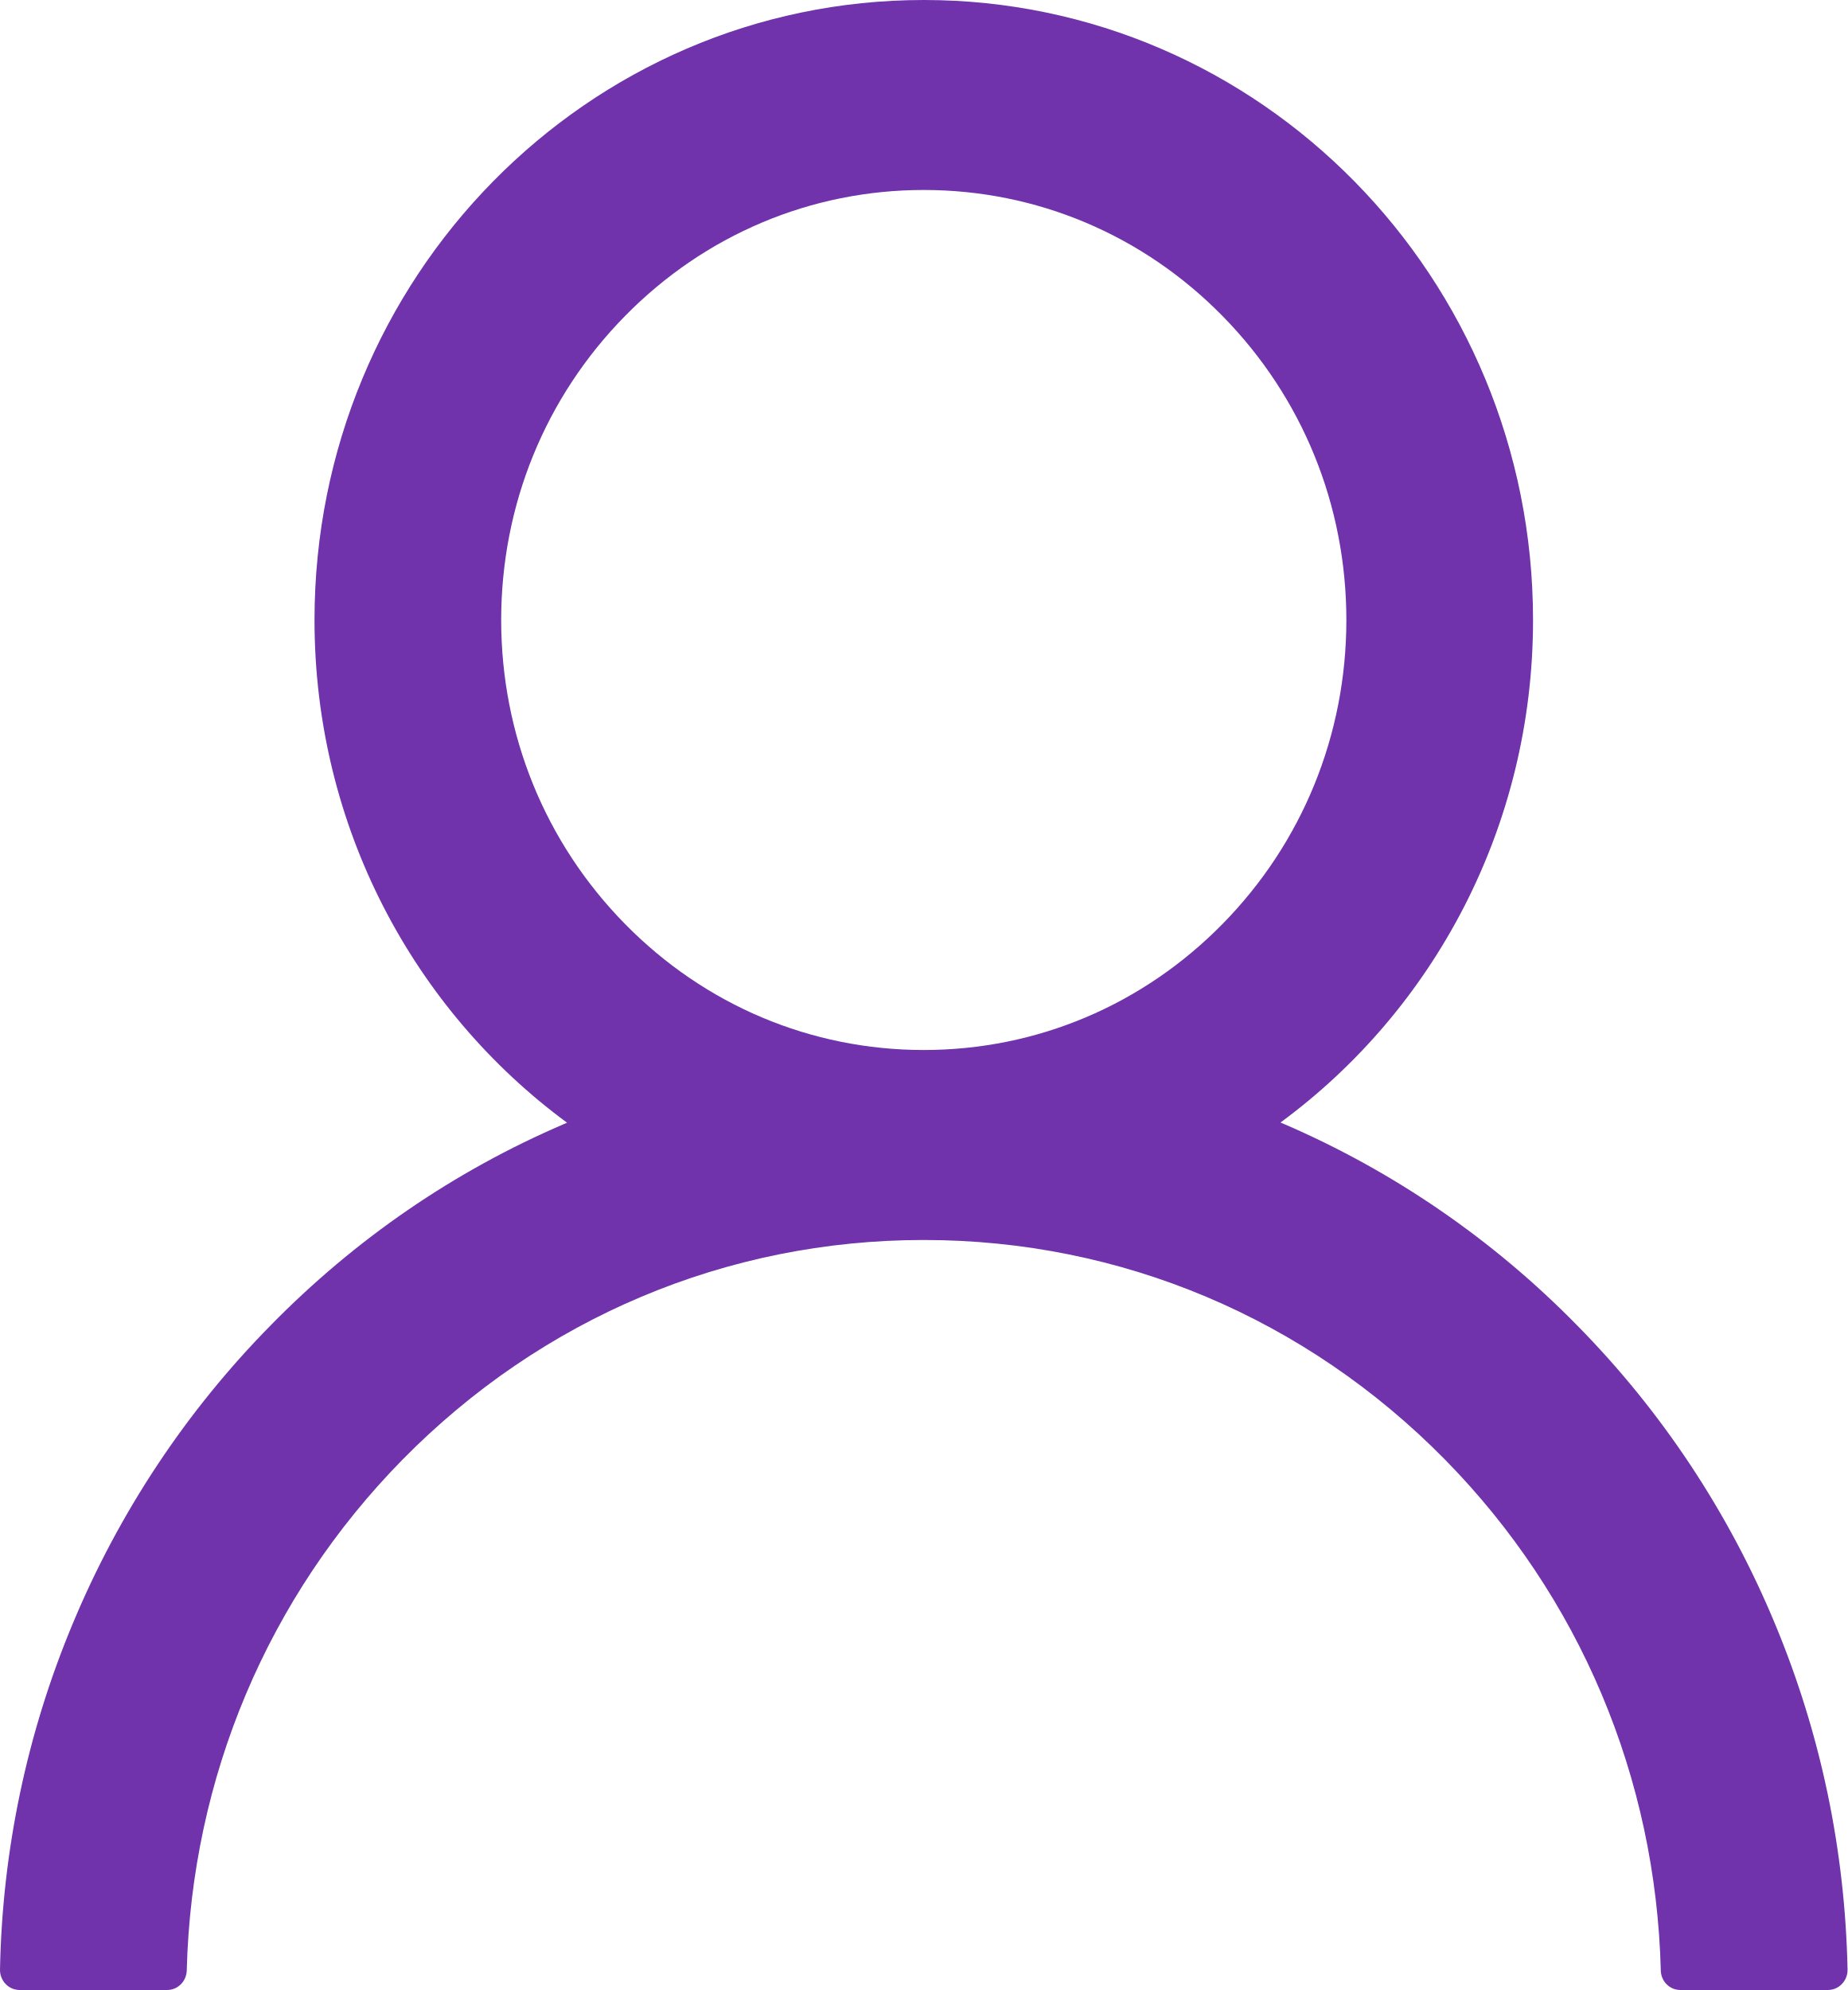
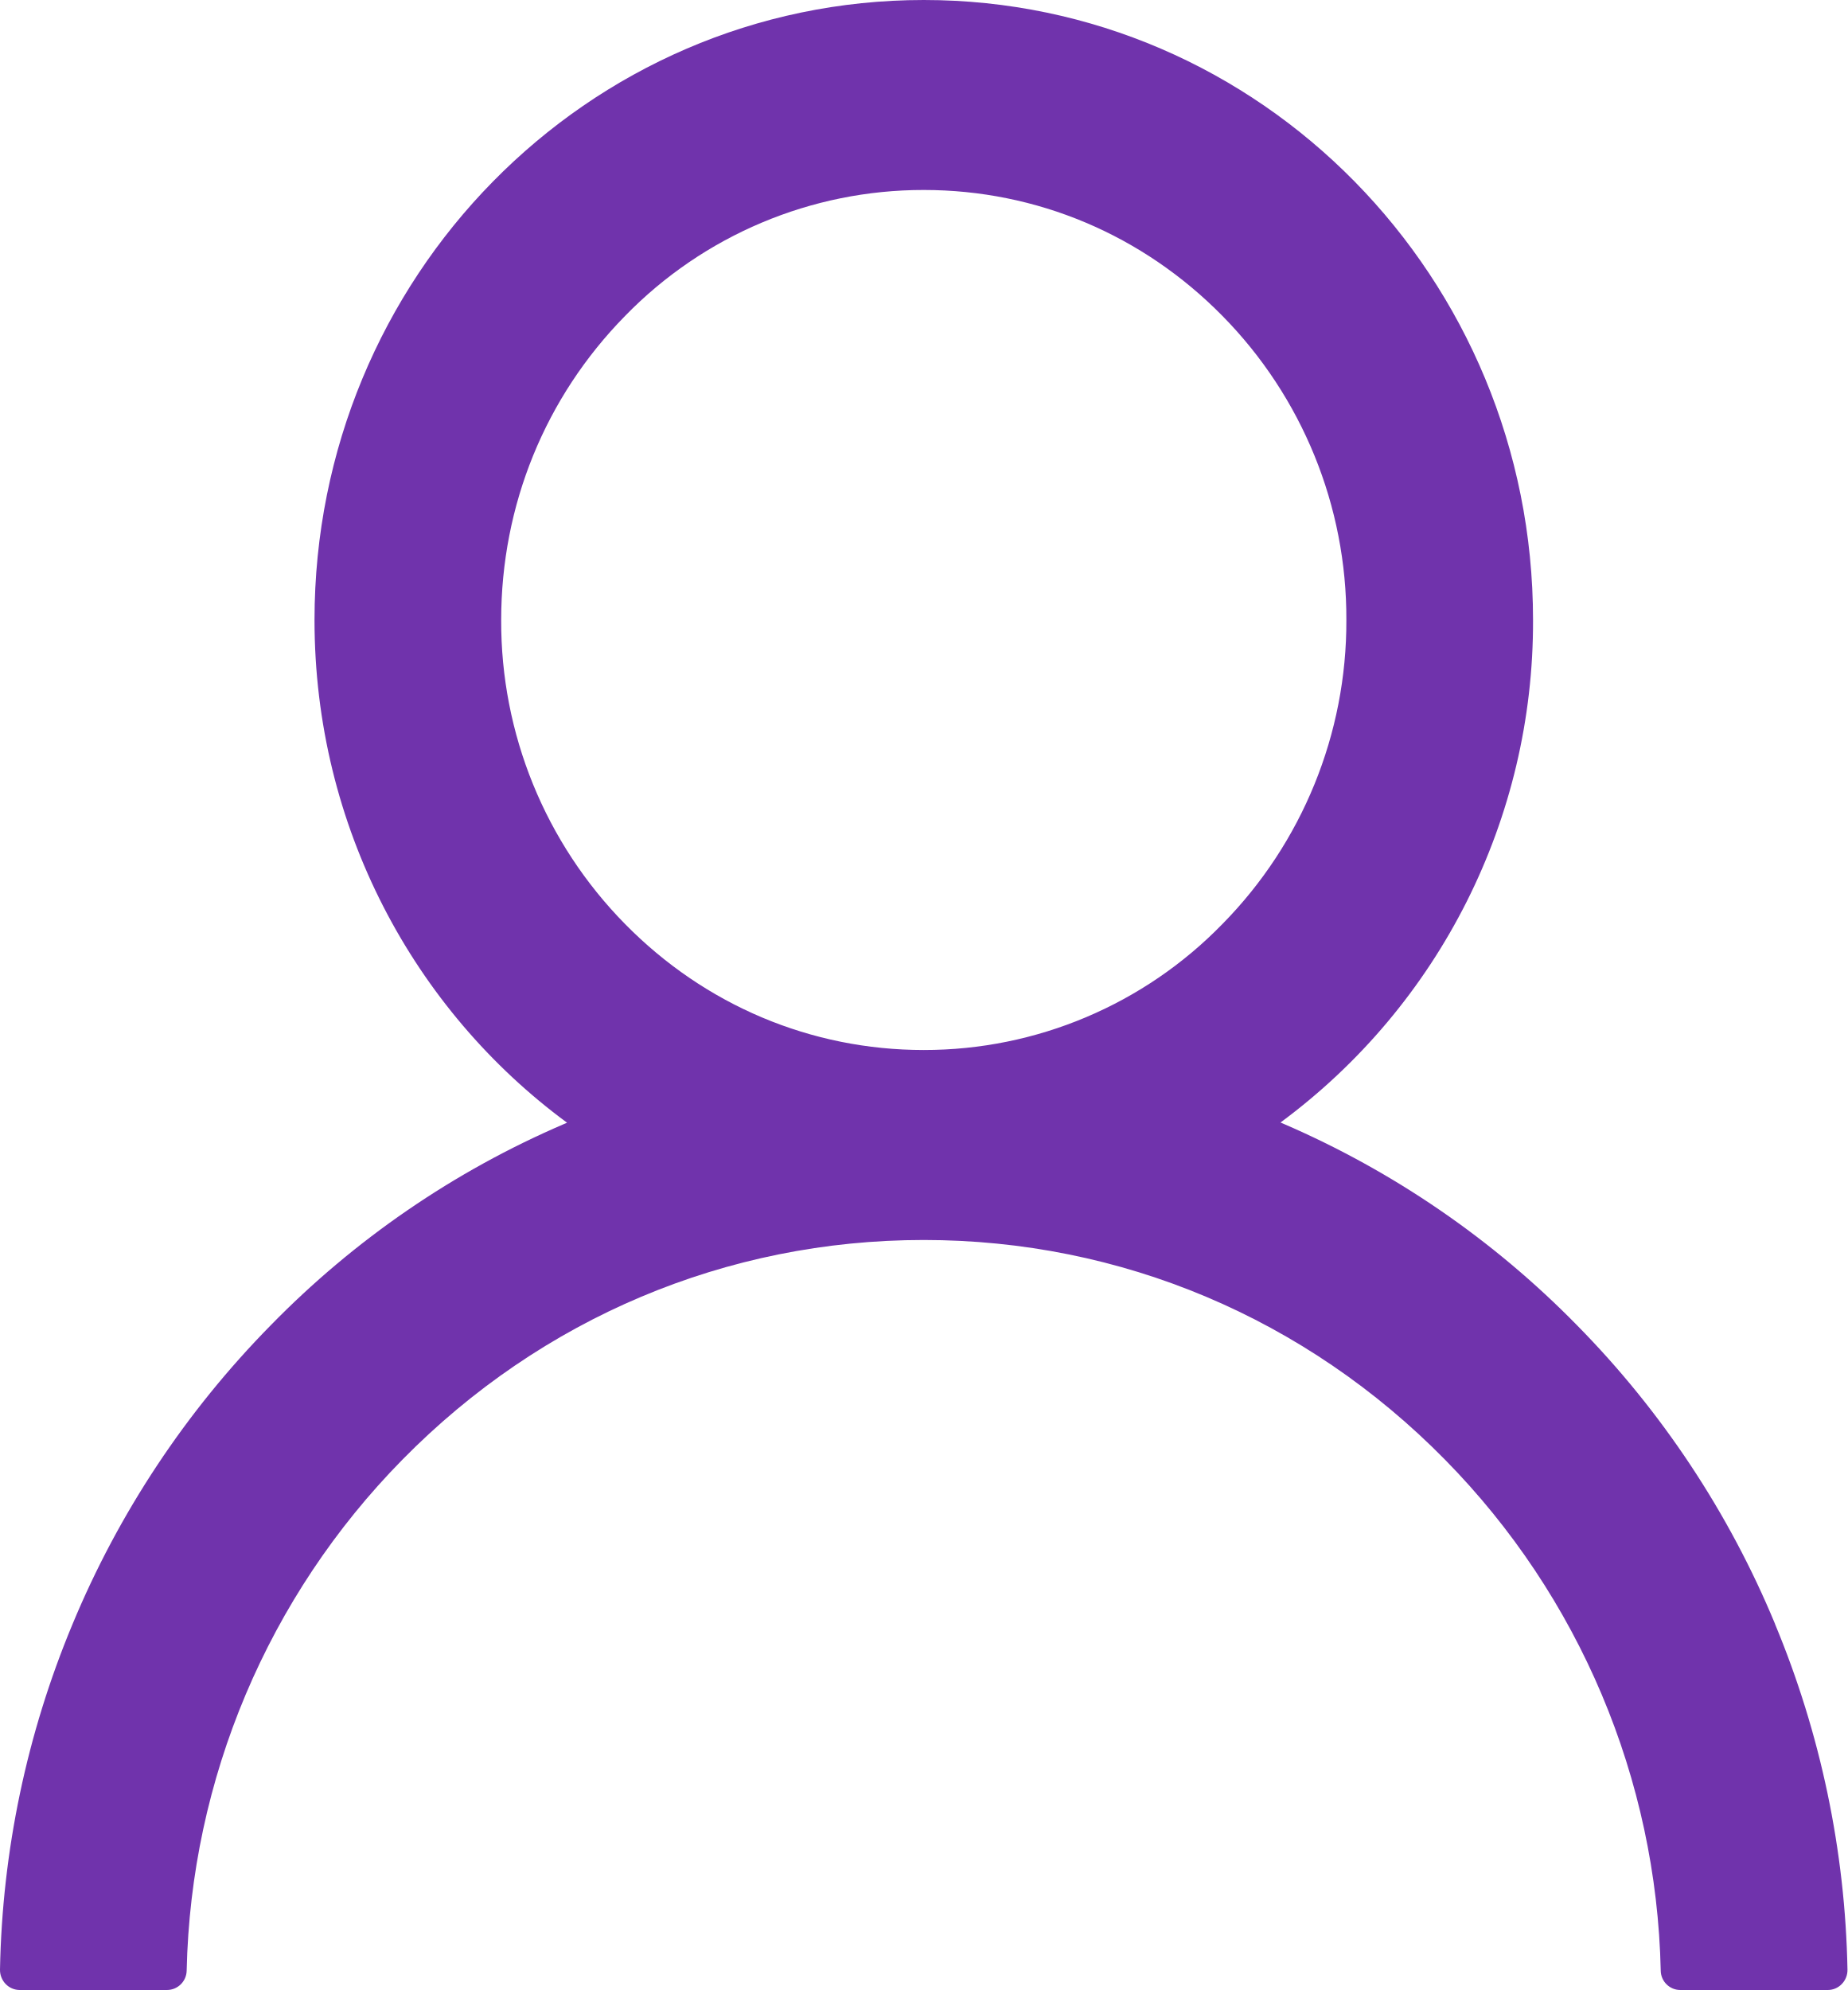
- <svg xmlns="http://www.w3.org/2000/svg" width="26" height="28" viewBox="0 0 26 28" fill="none">
-   <path d="M24.98 22.85C24.328 21.279 23.381 19.851 22.193 18.647C21.009 17.439 19.606 16.476 18.062 15.812C18.048 15.805 18.034 15.801 18.02 15.794C20.174 14.211 21.574 11.633 21.574 8.724C21.574 3.905 17.737 0 13 0C8.263 0 4.426 3.905 4.426 8.724C4.426 11.633 5.826 14.211 7.98 15.797C7.966 15.805 7.952 15.808 7.938 15.815C6.389 16.48 5 17.433 3.807 18.65C2.62 19.855 1.673 21.283 1.02 22.854C0.378 24.392 0.032 26.041 8.64563e-05 27.712C-0.001 27.749 0.006 27.786 0.019 27.821C0.033 27.856 0.053 27.888 0.079 27.915C0.104 27.942 0.135 27.963 0.169 27.978C0.203 27.992 0.24 28 0.277 28H2.351C2.503 28 2.624 27.877 2.628 27.726C2.697 25.01 3.769 22.467 5.663 20.539C7.624 18.545 10.227 17.447 13 17.447C15.773 17.447 18.376 18.545 20.337 20.539C22.231 22.467 23.303 25.01 23.372 27.726C23.376 27.88 23.497 28 23.649 28H25.723C25.76 28 25.797 27.992 25.831 27.978C25.865 27.963 25.896 27.942 25.921 27.915C25.947 27.888 25.967 27.856 25.981 27.821C25.994 27.786 26.001 27.749 26 27.712C25.965 26.03 25.623 24.395 24.98 22.85ZM13 14.774C11.413 14.774 9.919 14.144 8.796 13.001C7.672 11.858 7.053 10.338 7.053 8.724C7.053 7.109 7.672 5.589 8.796 4.446C9.919 3.303 11.413 2.673 13 2.673C14.587 2.673 16.081 3.303 17.204 4.446C18.328 5.589 18.947 7.109 18.947 8.724C18.947 10.338 18.328 11.858 17.204 13.001C16.081 14.144 14.587 14.774 13 14.774Z" fill="#7033AC" />
+ <svg xmlns="http://www.w3.org/2000/svg" width="26" height="28" fill="none">
+   <path d="M24.98 22.85a13.17 13.17 0 00-2.787-4.203 12.977 12.977 0 00-4.131-2.835l-.042-.018a8.752 8.752 0 003.554-7.07C21.574 3.904 17.737 0 13 0S4.426 3.905 4.426 8.724c0 2.909 1.4 5.487 3.554 7.073-.014.008-.028.011-.042.018a12.864 12.864 0 00-4.131 2.835 13.227 13.227 0 00-2.787 4.204A13.269 13.269 0 000 27.712a.286.286 0 00.079.203.276.276 0 00.198.085H2.35a.278.278 0 00.277-.274 10.576 10.576 0 013.035-7.187c1.96-1.994 4.564-3.092 7.337-3.092 2.773 0 5.376 1.098 7.337 3.092a10.576 10.576 0 013.035 7.187.276.276 0 00.277.274h2.074a.273.273 0 00.198-.085.282.282 0 00.079-.203 13.302 13.302 0 00-1.02-4.862zM13 14.774c-1.587 0-3.08-.63-4.204-1.773a6.064 6.064 0 01-1.743-4.277c0-1.615.62-3.135 1.743-4.278A5.857 5.857 0 0113 2.673c1.587 0 3.08.63 4.204 1.773a6.064 6.064 0 011.743 4.278A6.064 6.064 0 0117.204 13 5.857 5.857 0 0113 14.774z" fill="#7033AC" />
</svg>
